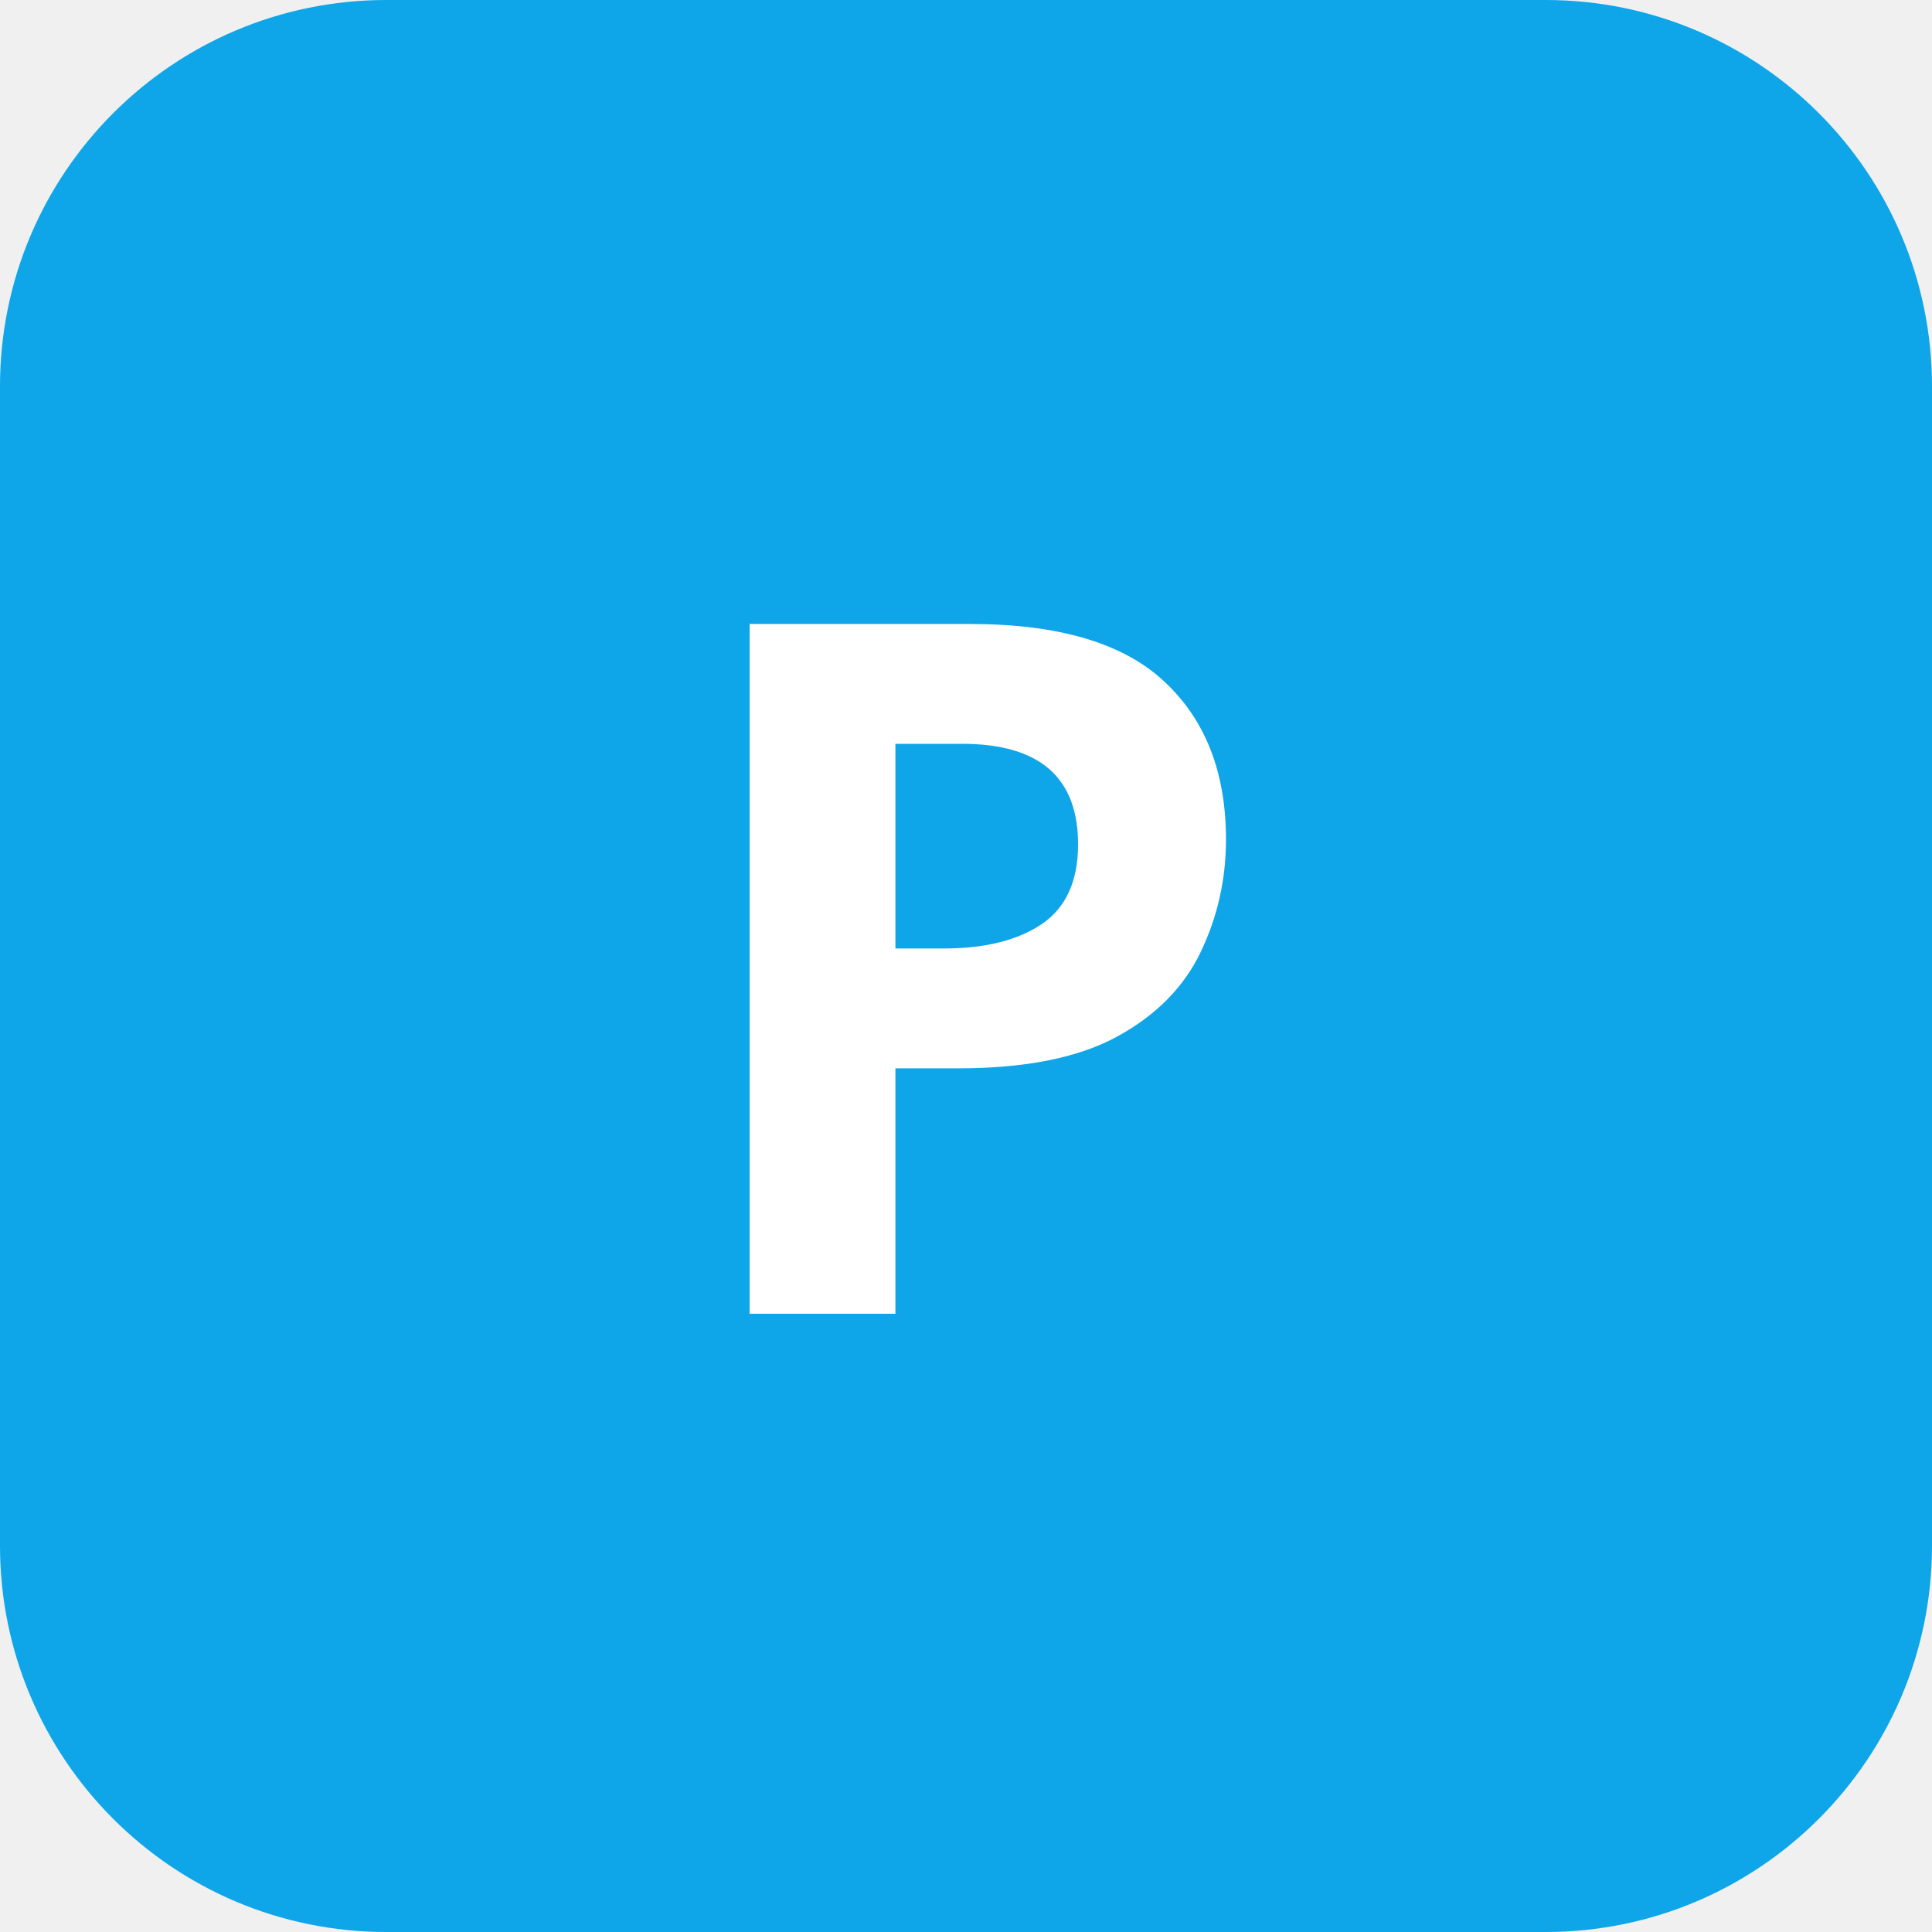
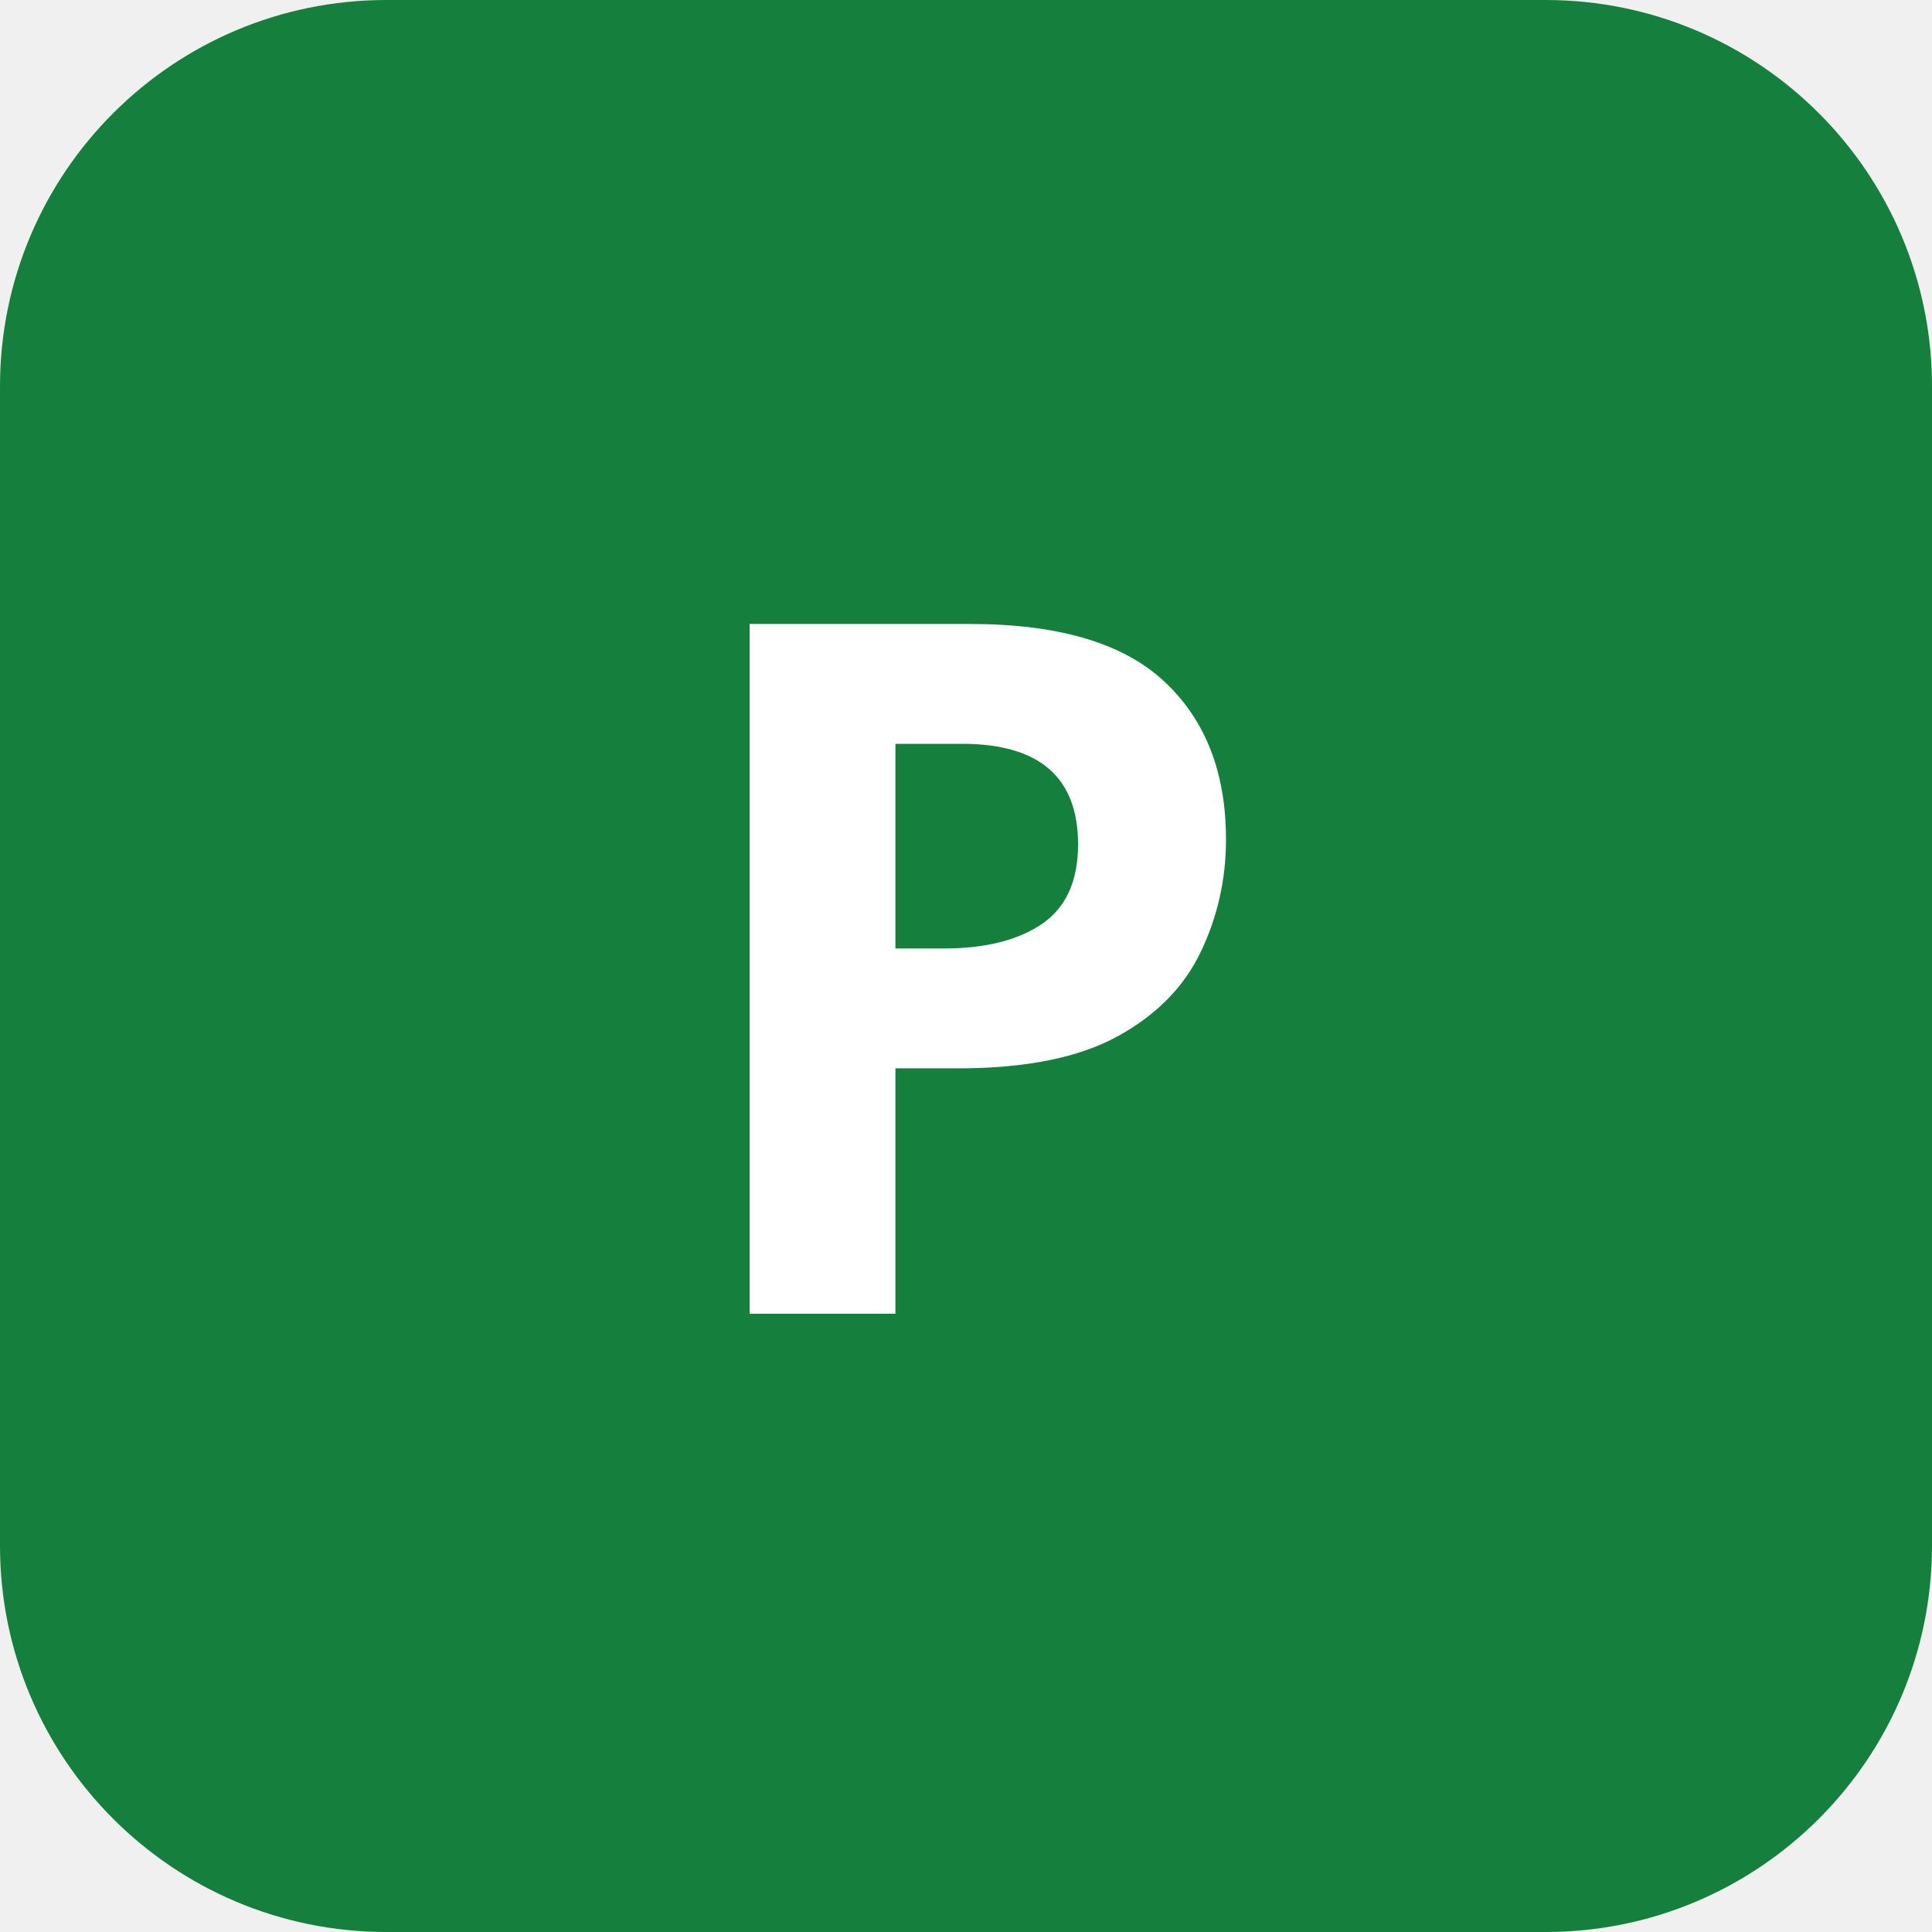
<svg xmlns="http://www.w3.org/2000/svg" viewBox="0 0 100 100">
-   <rect width="100" height="100" rx="20" fill="#0ea5e9" />
+   <rect width="100" height="100" rx="20" fill="#15803d" />
  <text x="50" y="68" font-family="system-ui, sans-serif" font-size="50" font-weight="bold" fill="white" text-anchor="middle">P</text>
</svg>
